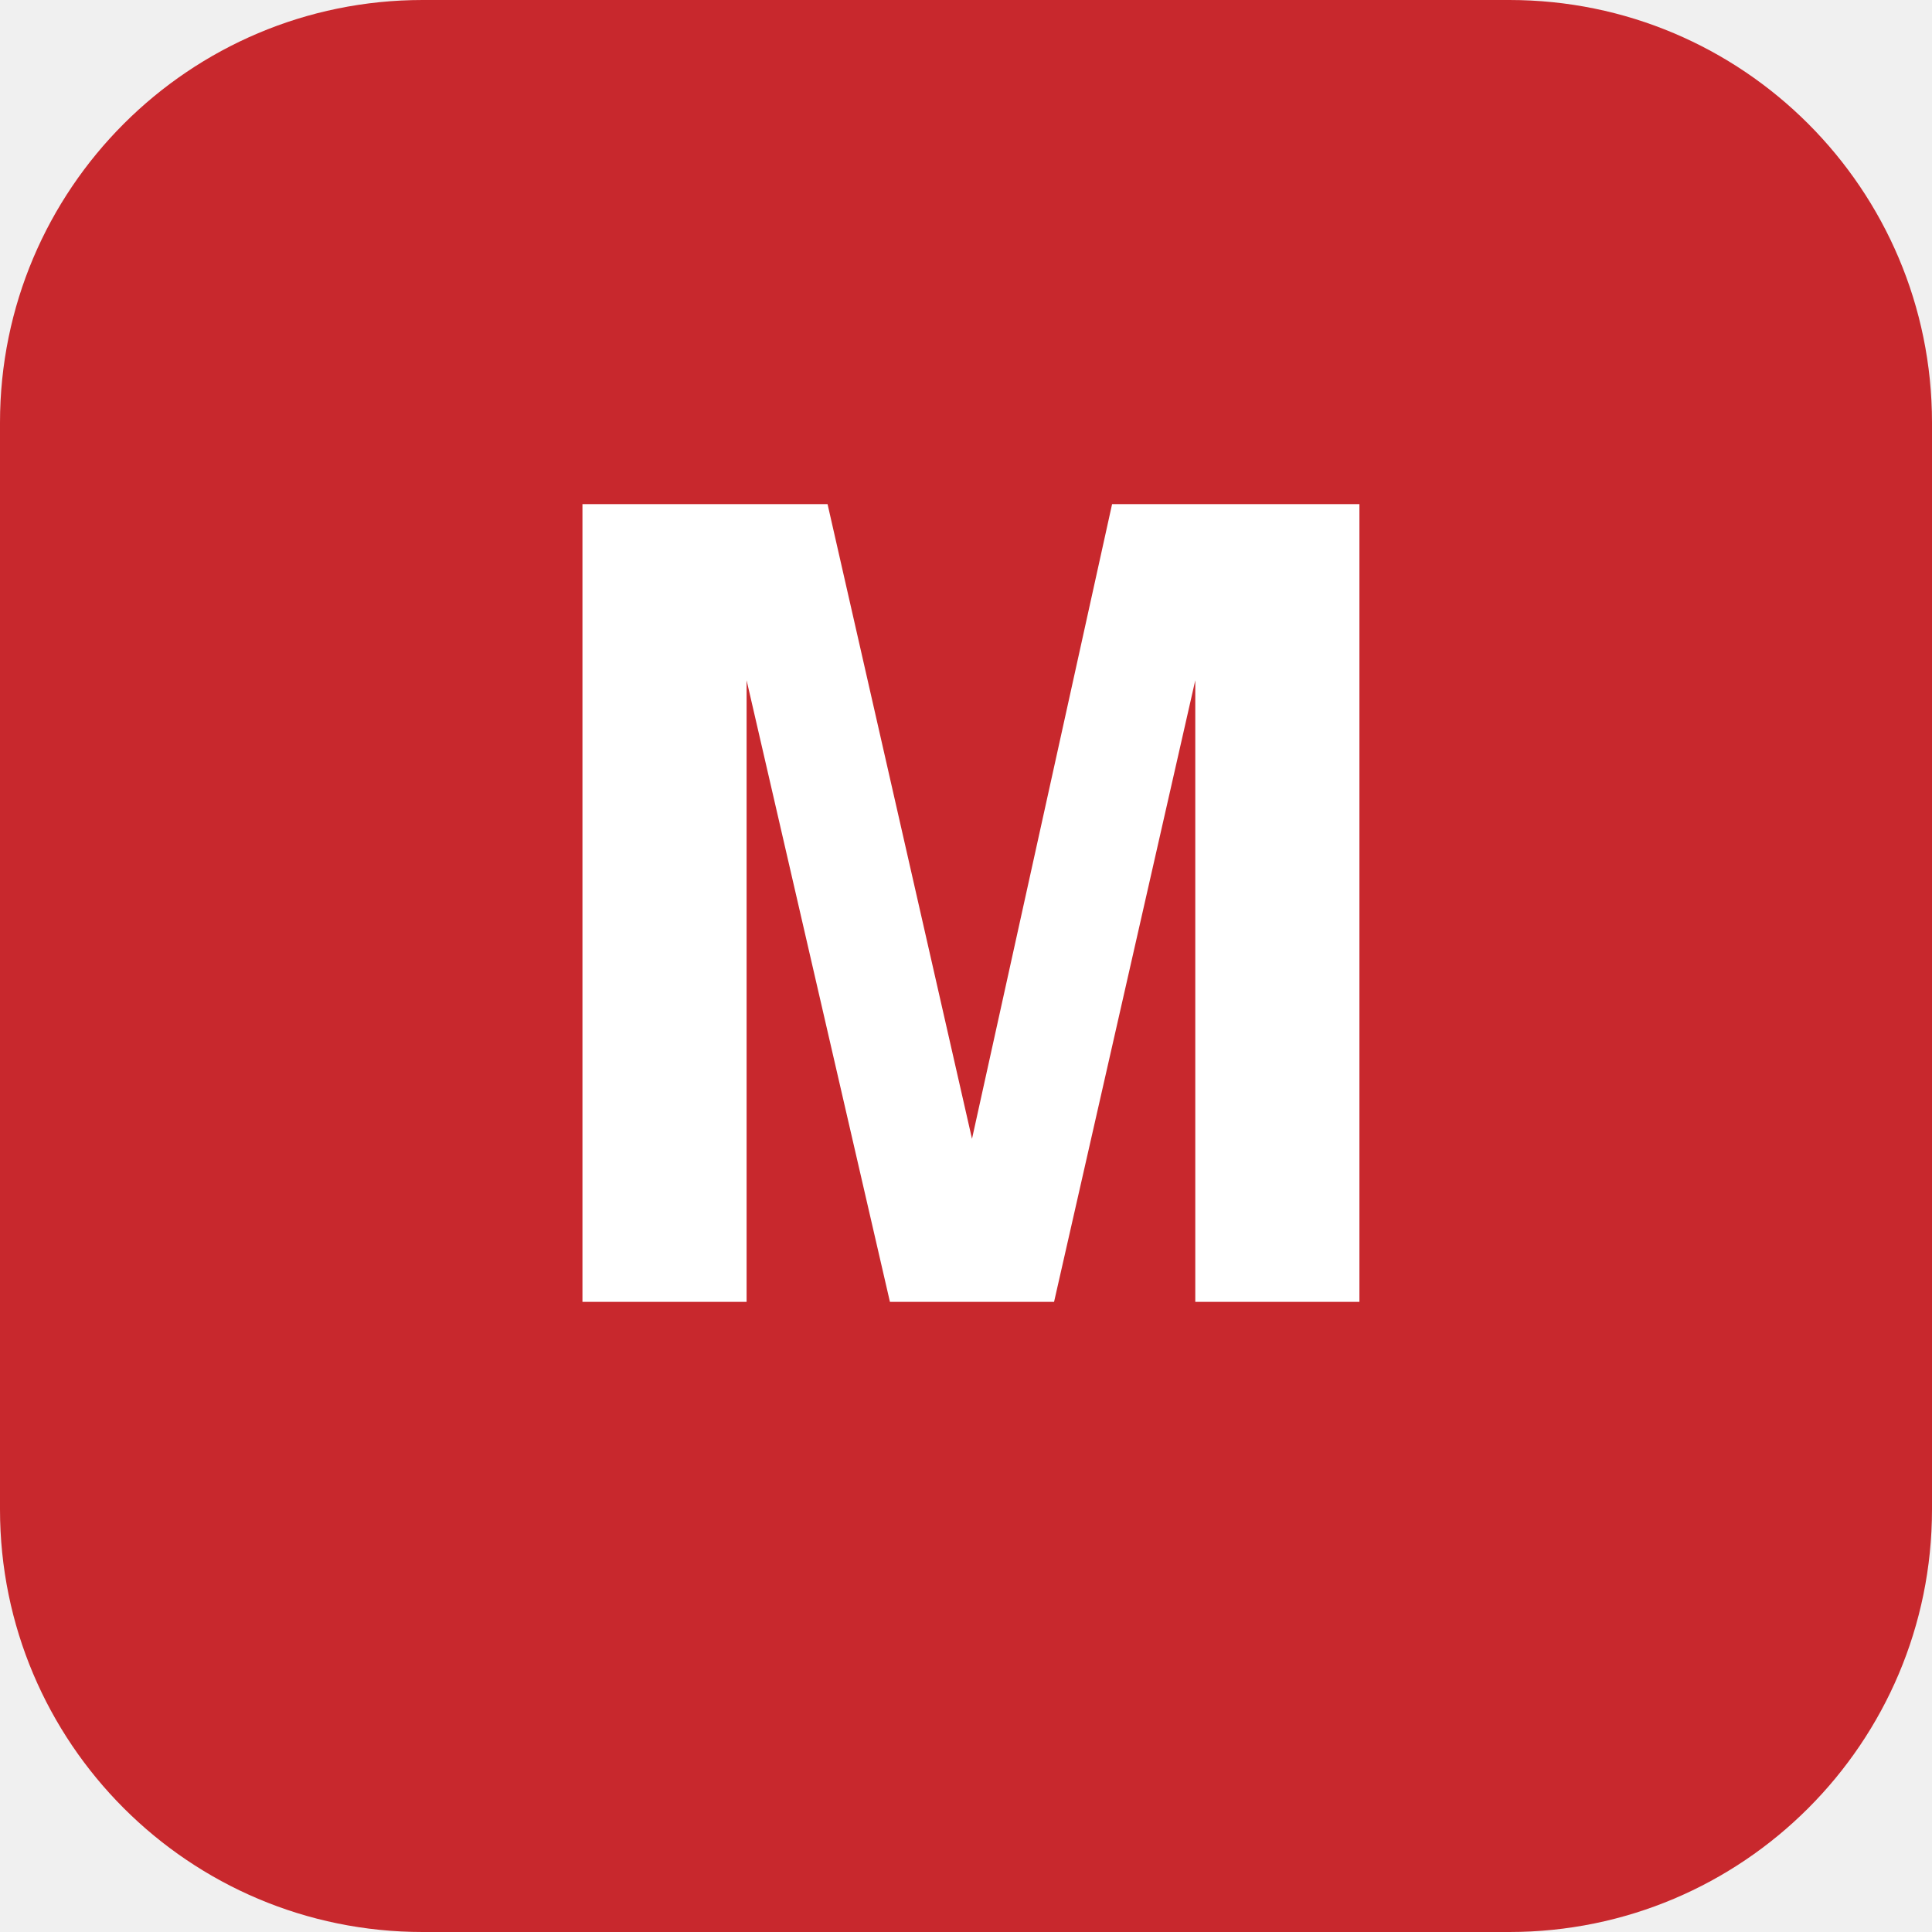
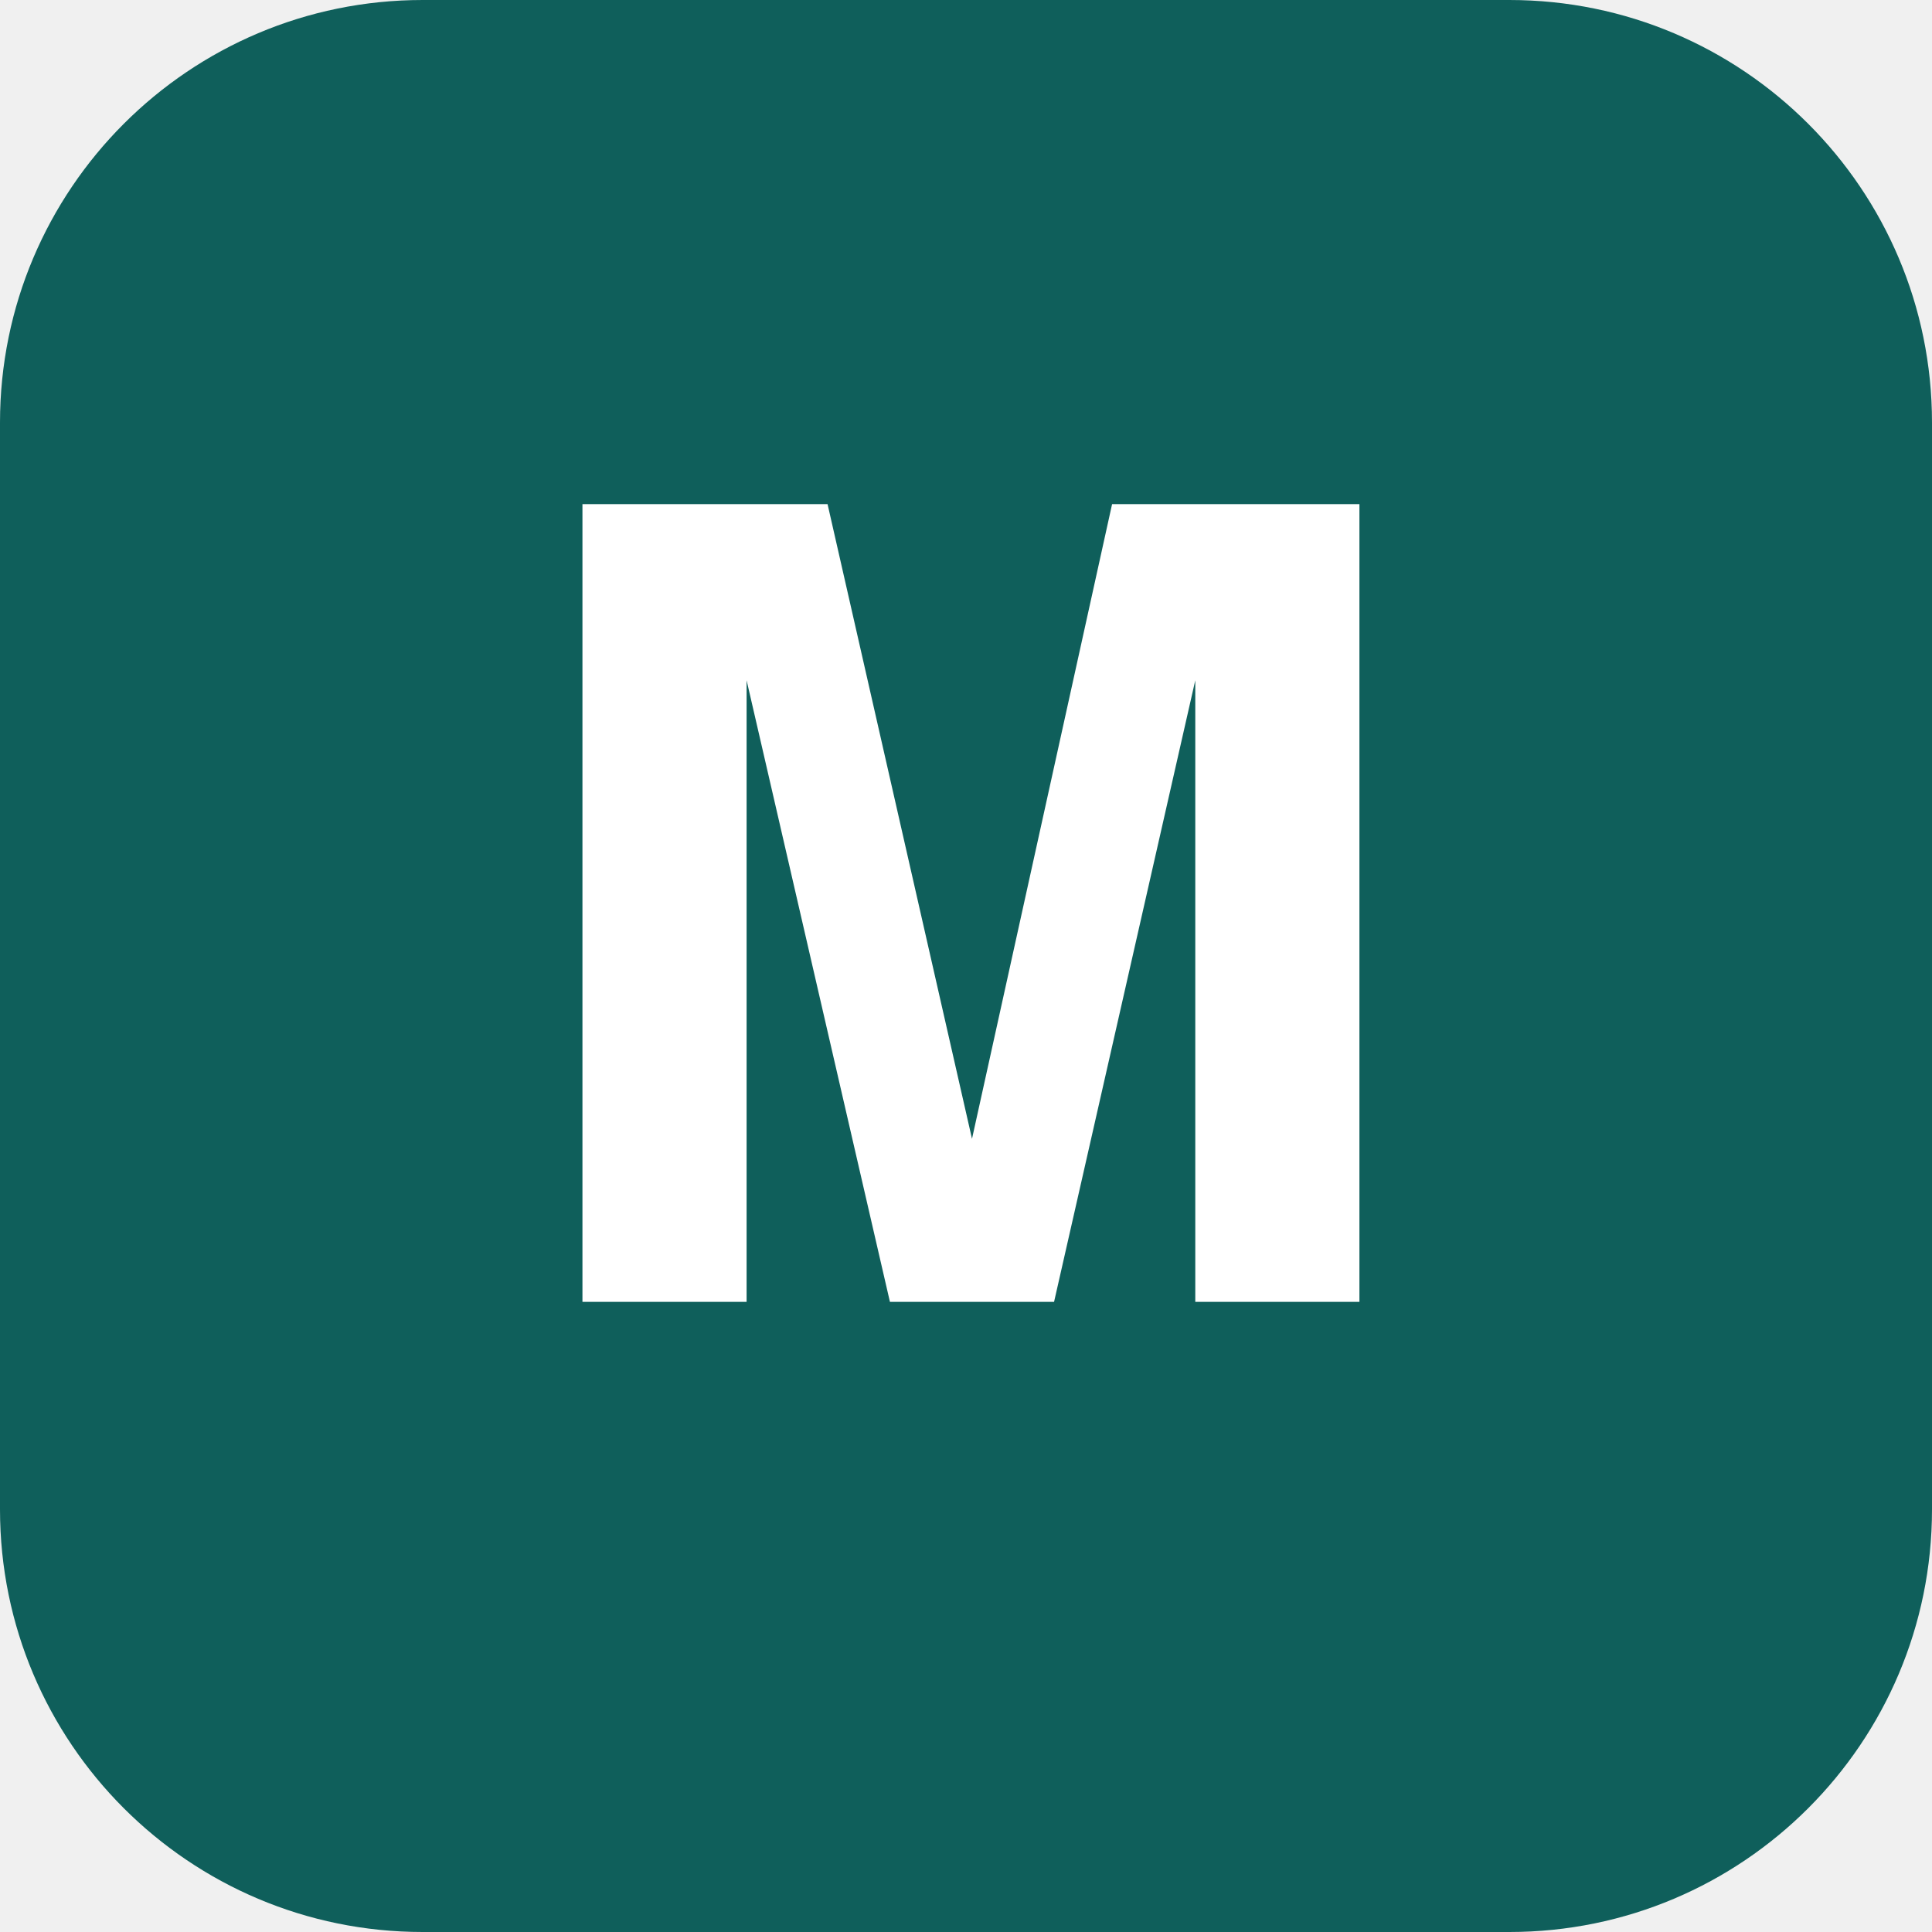
<svg xmlns="http://www.w3.org/2000/svg" viewBox="0 0 512 512">
-   <rect width="512" height="512" rx="112" fill="#c8282d" />
+   <rect width="512" height="512" rx="112" fill="#0f5f5b" />
  <text x="256" y="345" text-anchor="middle" font-family="-apple-system, Helvetica, Arial, sans-serif" font-weight="700" font-size="290" fill="#fff" letter-spacing="-12">M</text>
</svg>
